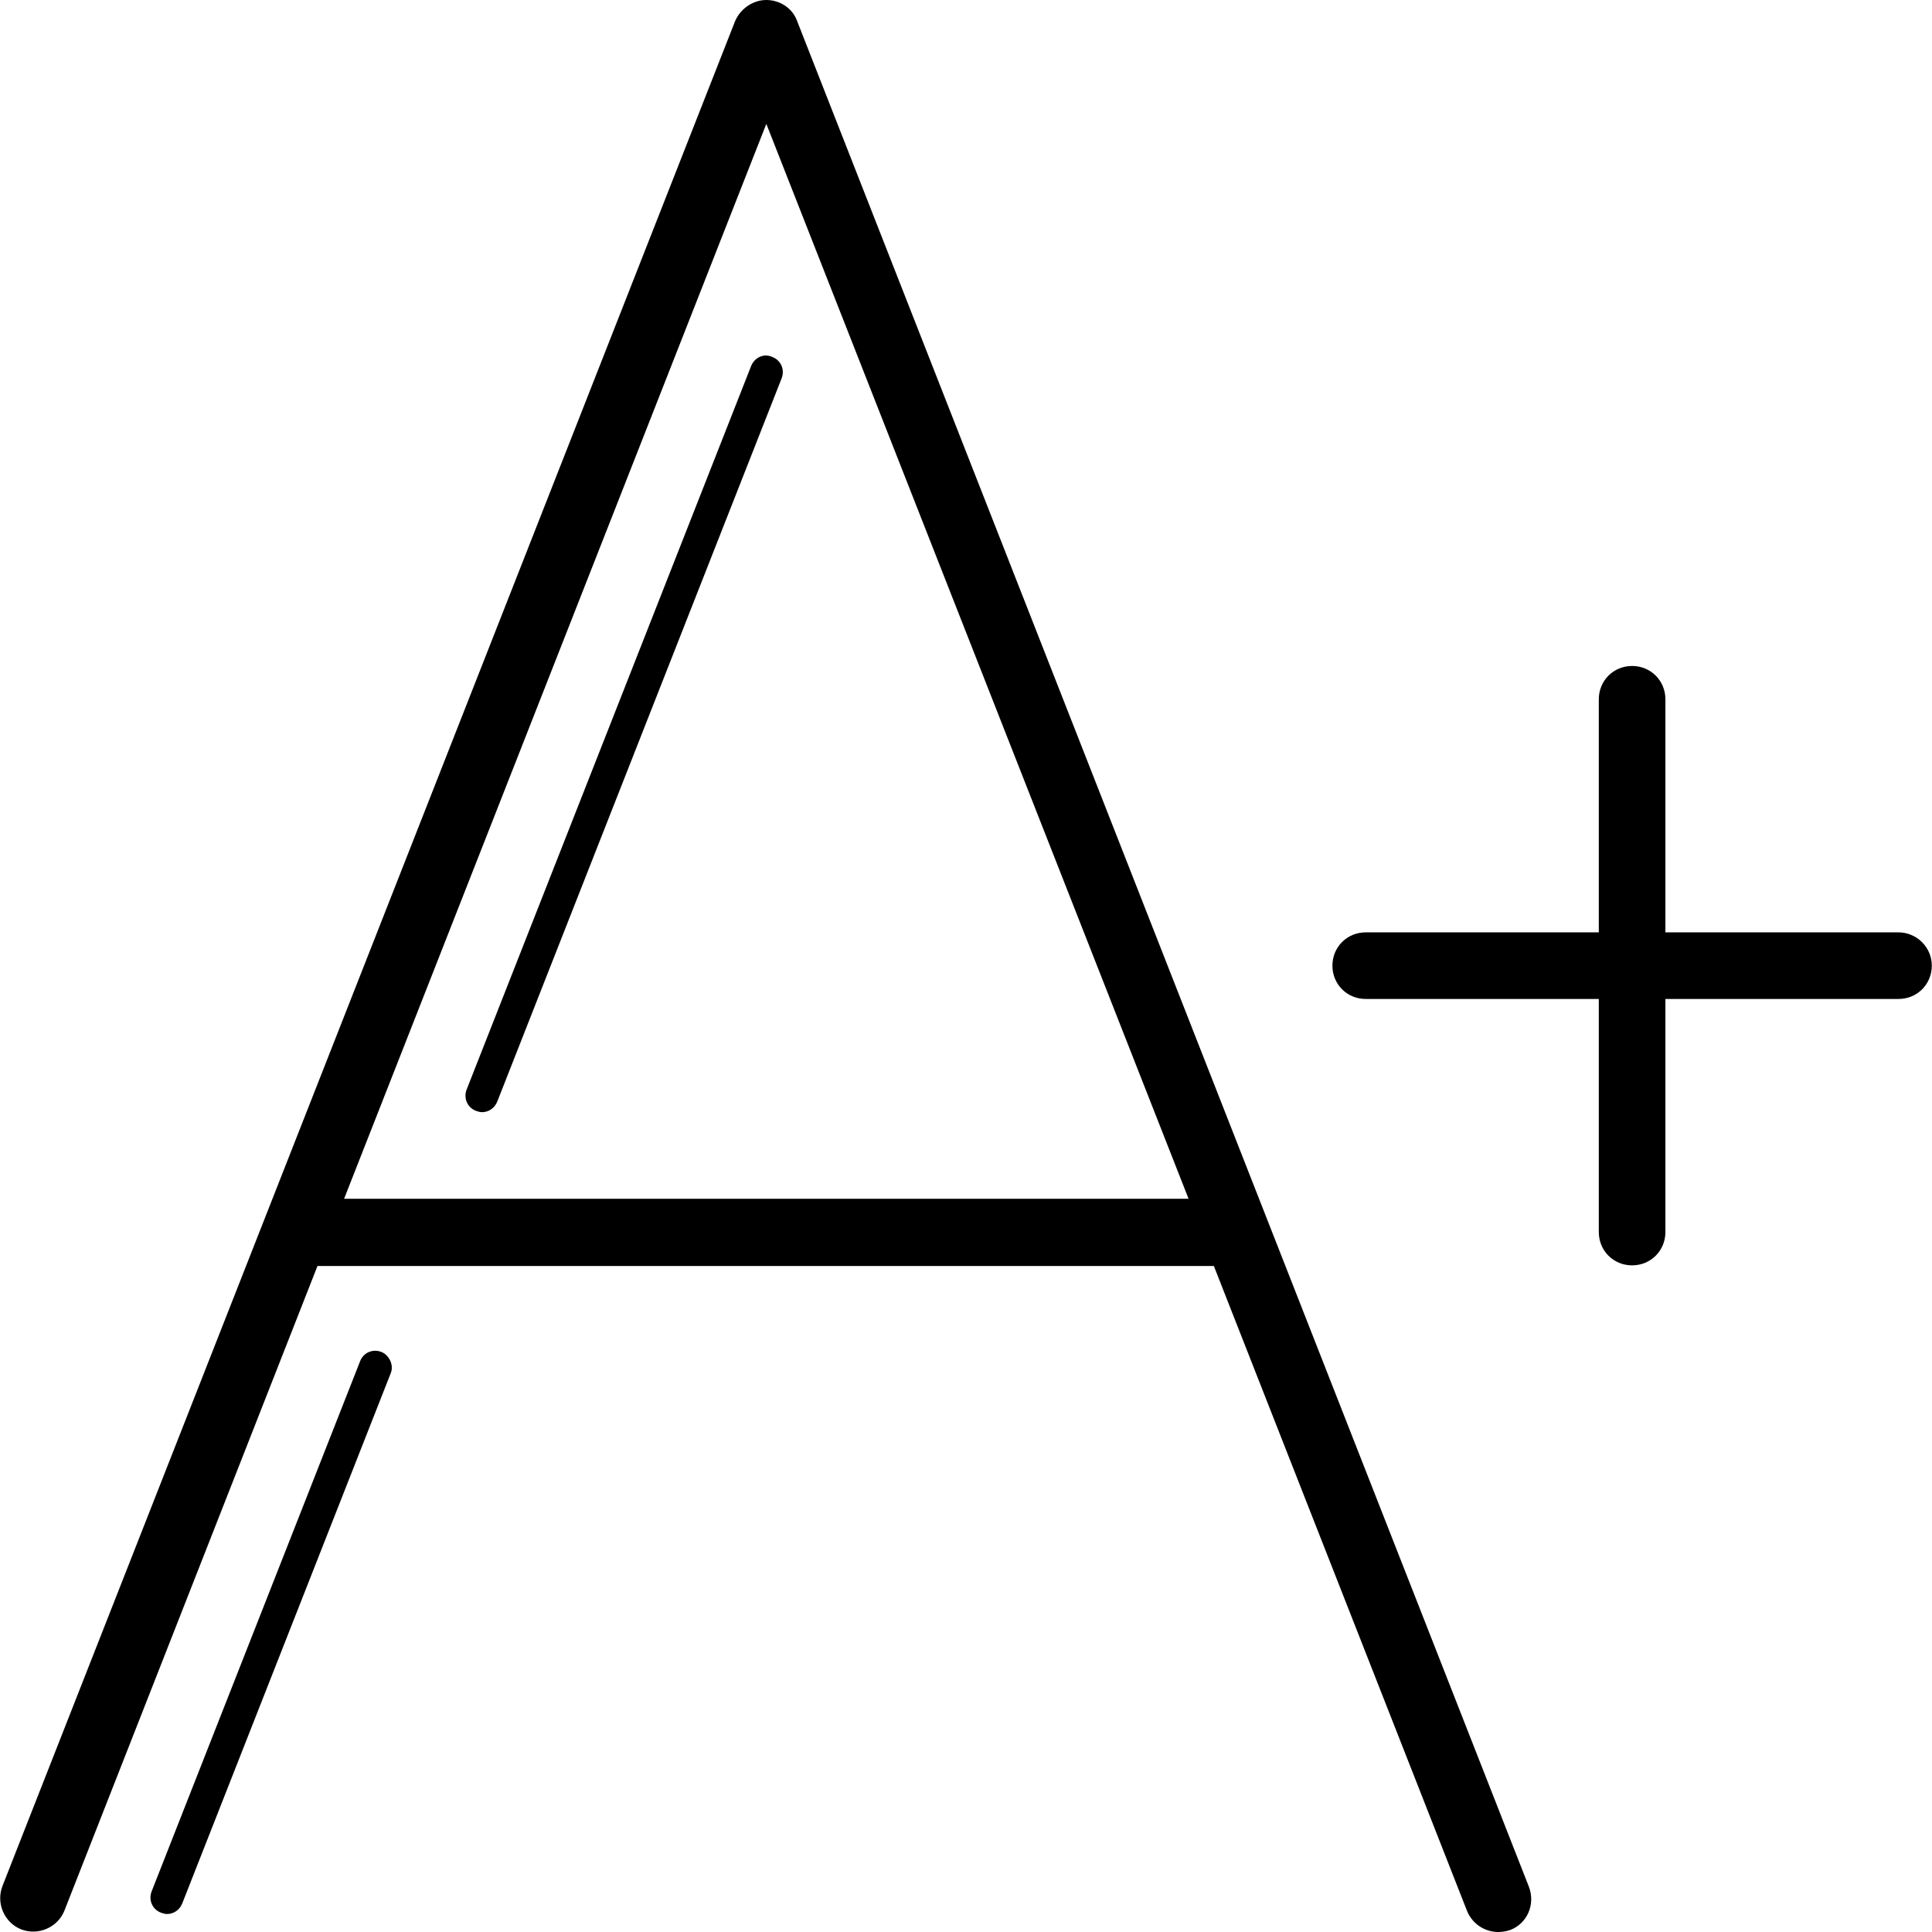
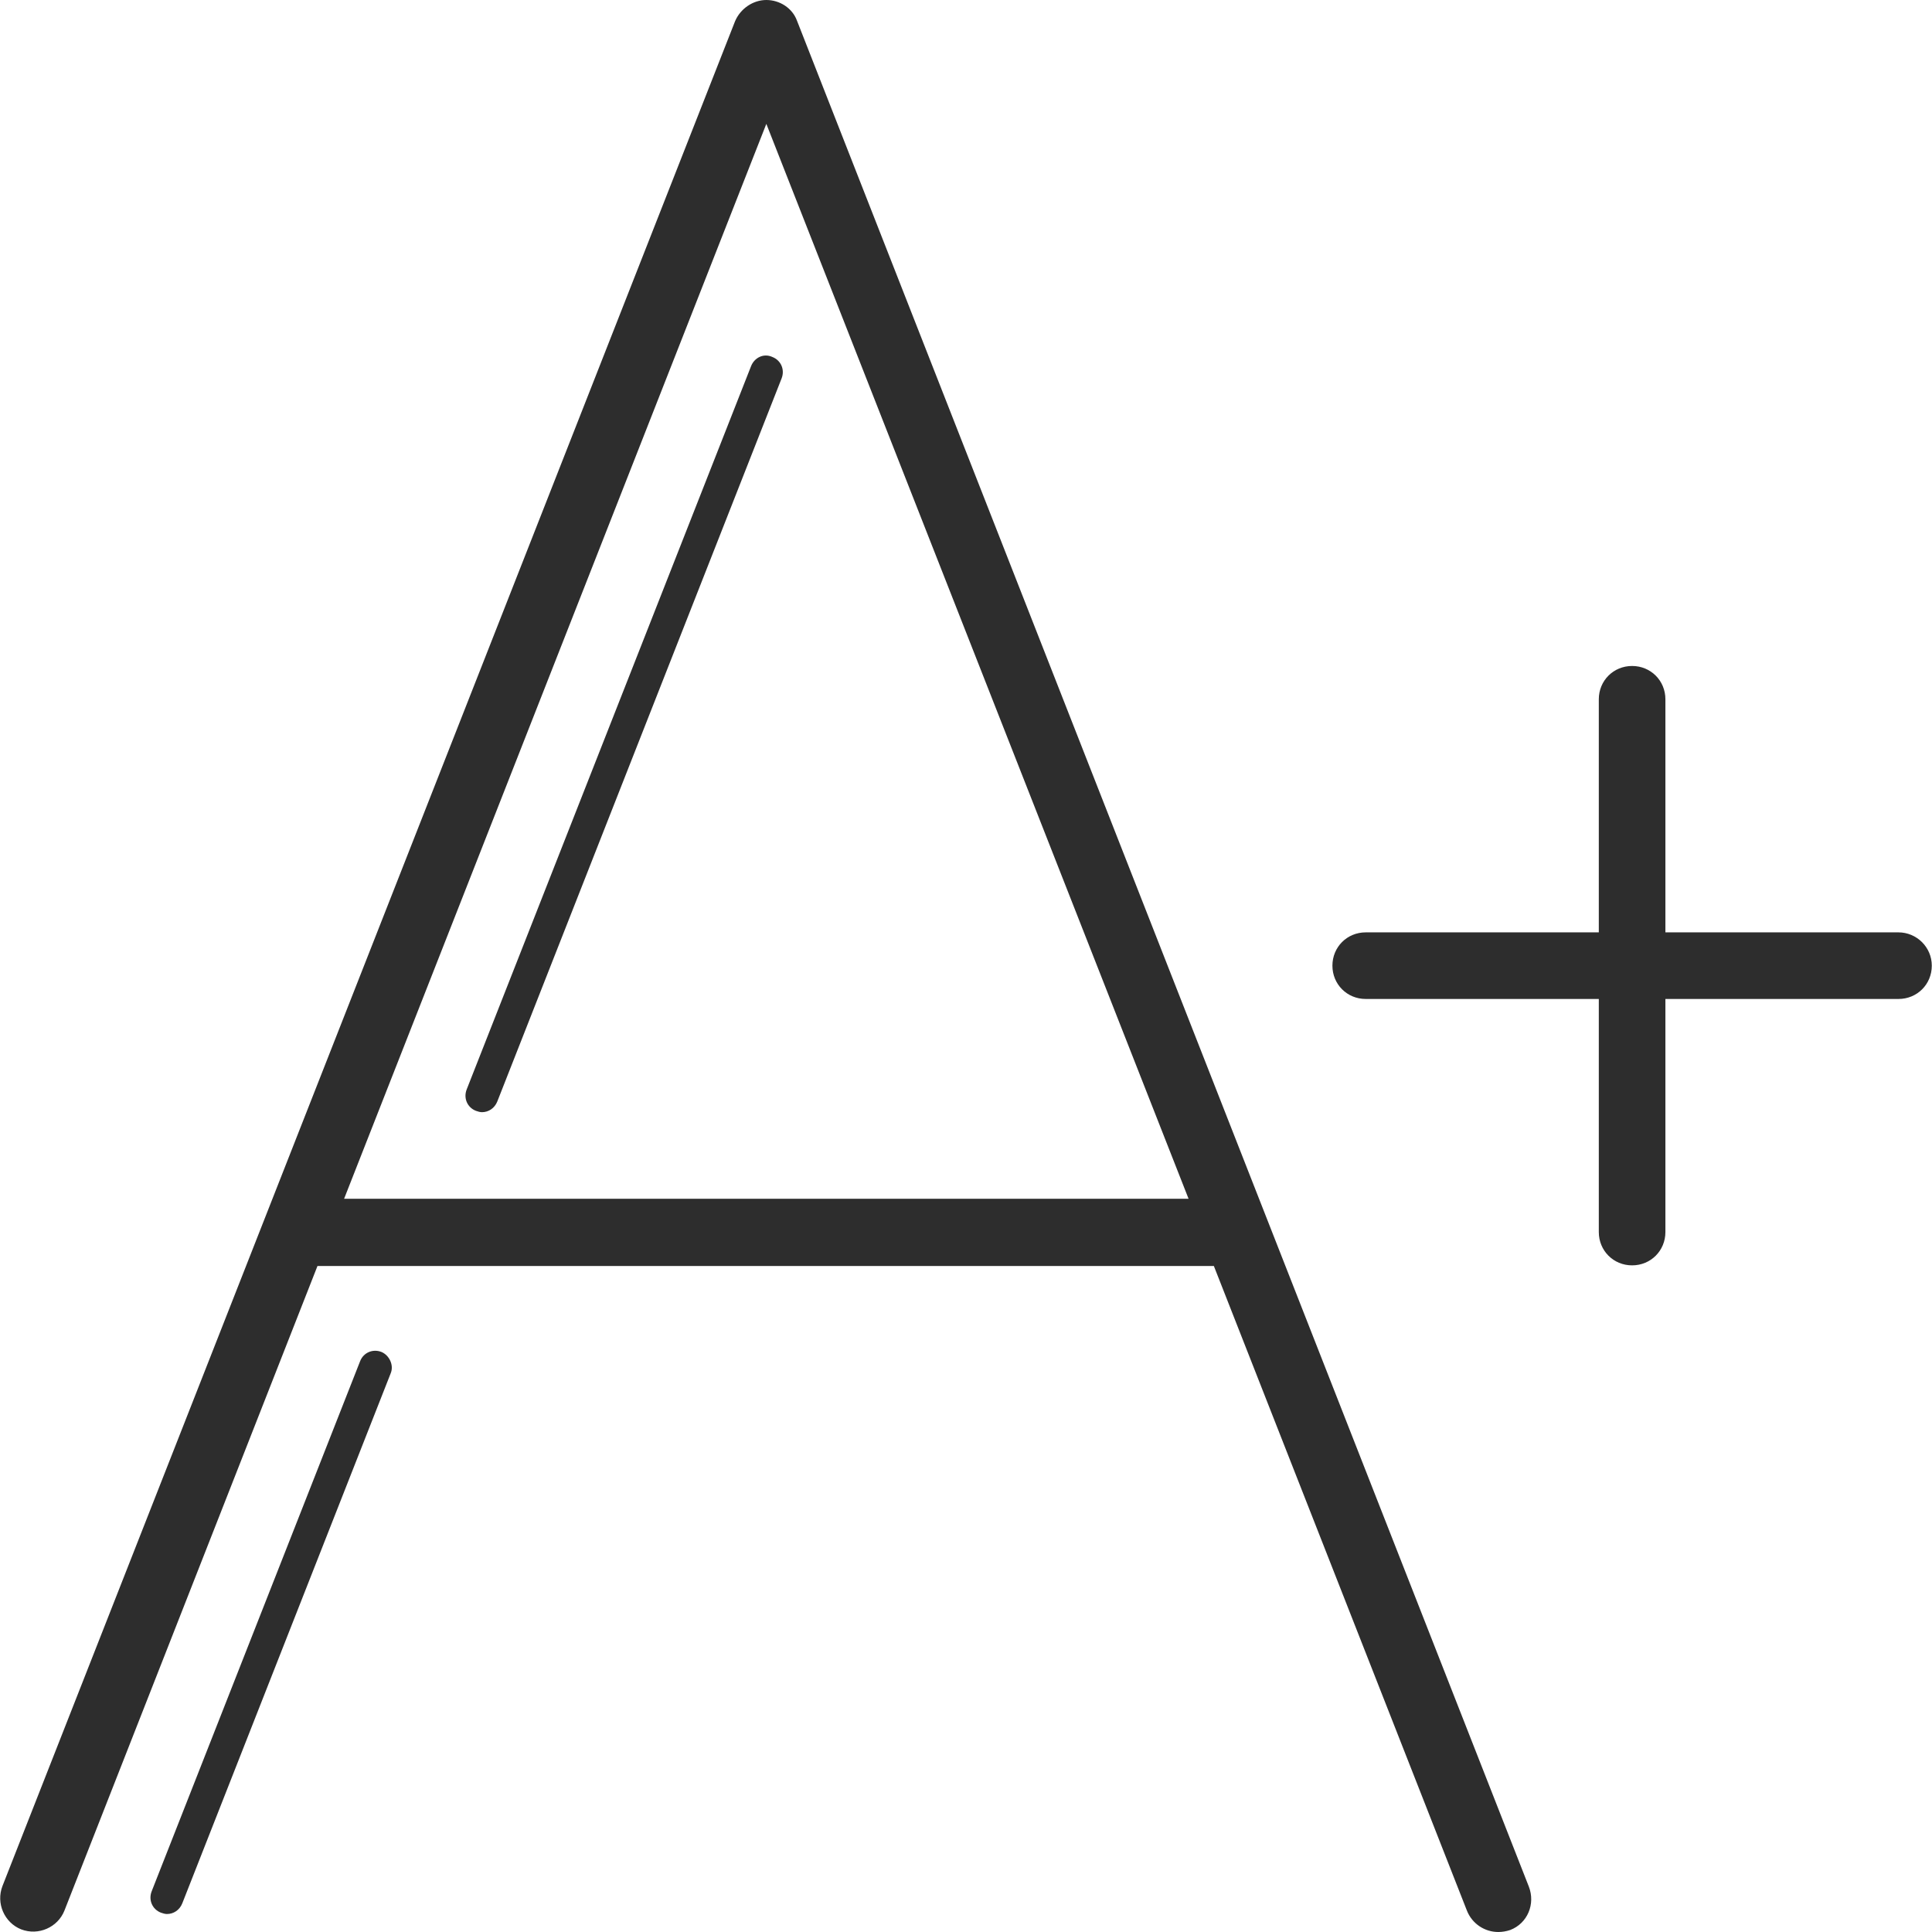
- <svg xmlns="http://www.w3.org/2000/svg" version="1.1" id="Capa_1" x="0px" y="0px" viewBox="0 0 591.804 591.804" style="enable-background:new 0 0 591.804 591.804;" xml:space="preserve">
+ <svg xmlns="http://www.w3.org/2000/svg" version="1.1" id="Capa_1" x="0px" y="0px" viewBox="0 0 591.804 591.804" style="enable-background:new 0 0 591.804 591.804;" fill="#2d2d2d" xml:space="preserve">
  <g>
    <g>
      <path d="M581.541,285.6h-71.4v-71.4c0-5.712-4.488-10.2-10.2-10.2s-10.2,4.488-10.2,10.2v71.4h-71.4    c-5.712,0-10.2,4.488-10.2,10.2s4.488,10.2,10.2,10.2h71.4v71.4c0,5.712,4.488,10.2,10.2,10.2s10.2-4.488,10.2-10.2V306h71.4    c5.712,0,10.2-4.488,10.2-10.2S587.049,285.6,581.541,285.6z" />
      <path d="M244.125,6.324C242.697,2.448,238.821,0,234.741,0c-4.08,0-7.956,2.652-9.588,6.528l-224.4,571.2    c-2.04,5.304,0.612,11.22,5.712,13.26c5.304,2.04,11.22-0.612,13.26-5.712l77.52-197.472h274.584l77.52,197.472    c1.632,4.08,5.508,6.528,9.588,6.528c1.224,0,2.448-0.204,3.672-0.612c5.304-2.04,7.752-7.956,5.712-13.26L244.125,6.324z     M105.405,367.2L234.741,37.944L364.077,367.2H105.405z" />
      <path d="M230.049,112.2l-87.108,221.544c-1.02,2.652,0.204,5.508,2.856,6.528c0.612,0.204,1.224,0.408,1.836,0.408    c2.04,0,3.876-1.224,4.692-3.264l87.108-221.544c1.02-2.652-0.204-5.508-2.856-6.528    C233.925,108.12,231.069,109.548,230.049,112.2z" />
      <path d="M116.829,414.12c-2.652-1.02-5.508,0.204-6.528,2.856L46.449,579.36c-1.02,2.652,0.204,5.508,2.856,6.528    c0.612,0.204,1.224,0.408,1.836,0.408c2.04,0,3.876-1.224,4.692-3.264l63.852-162.384    C120.705,418.2,119.277,415.14,116.829,414.12z" />
    </g>
  </g>
  <g>
</g>
  <g>
</g>
  <g>
</g>
  <g>
</g>
  <g>
</g>
  <g>
</g>
  <g>
</g>
  <g>
</g>
  <g>
</g>
  <g>
</g>
  <g>
</g>
  <g>
</g>
  <g>
</g>
  <g>
</g>
  <g>
</g>
</svg>
